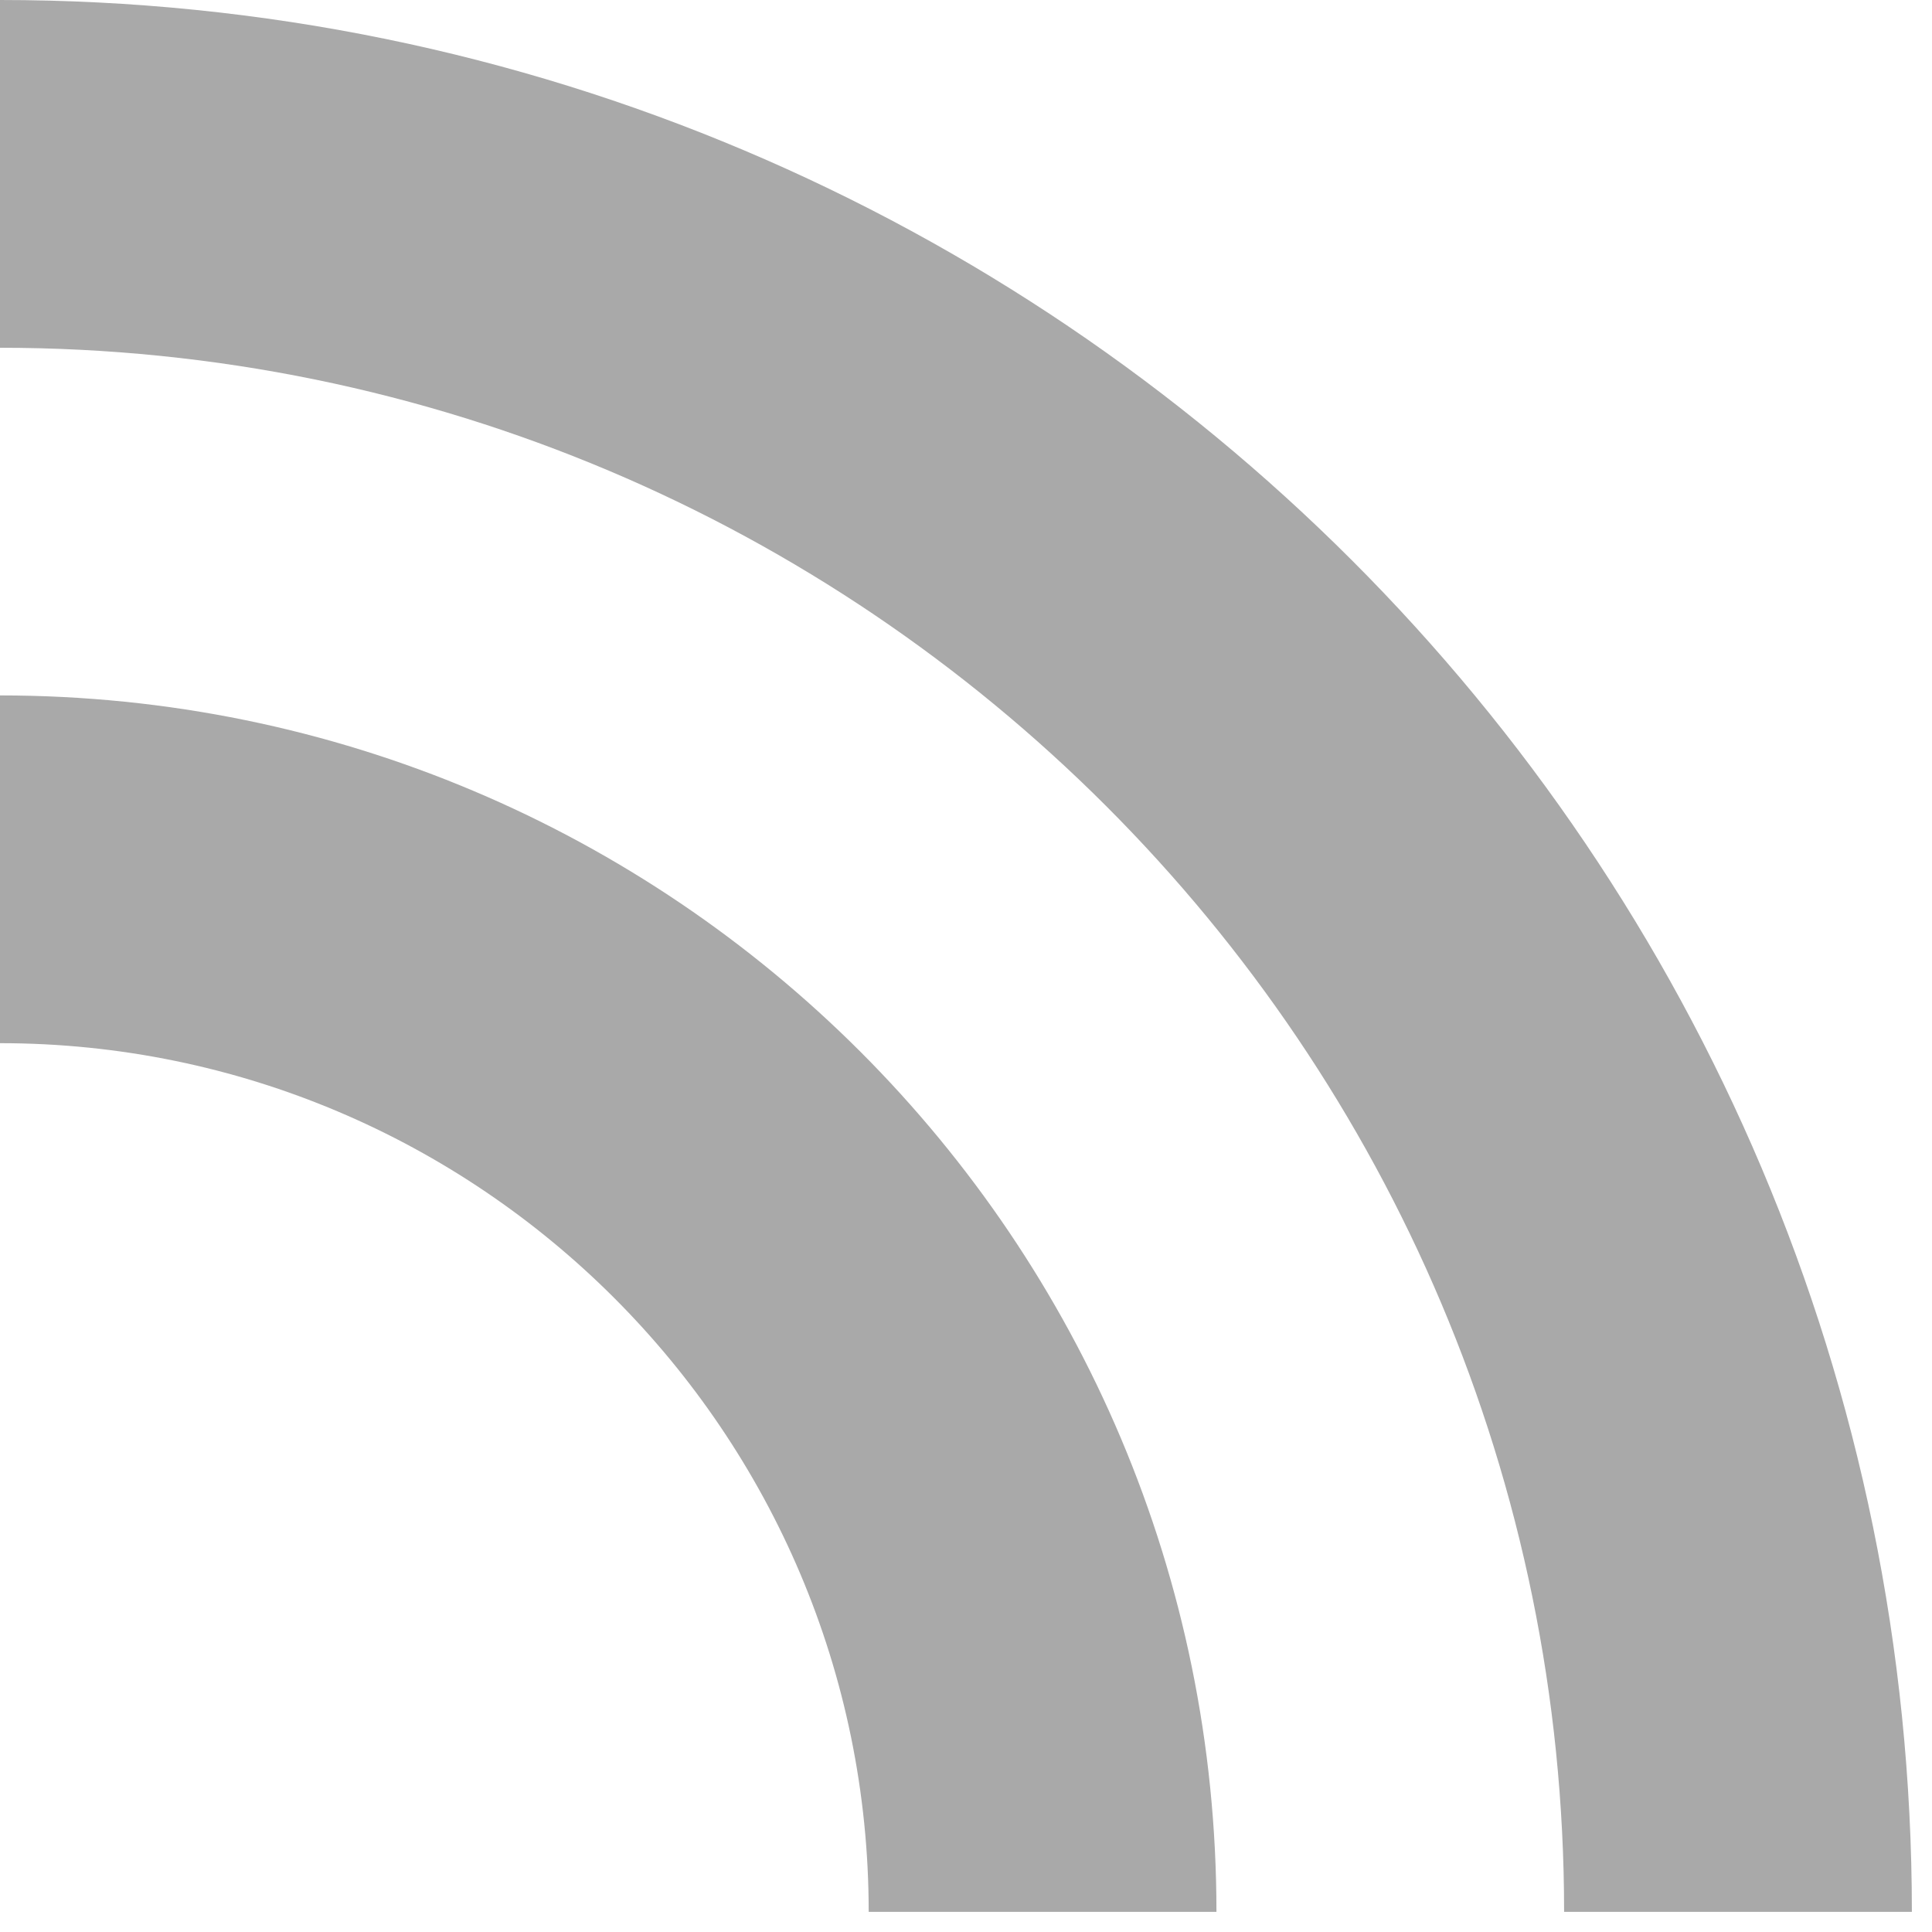
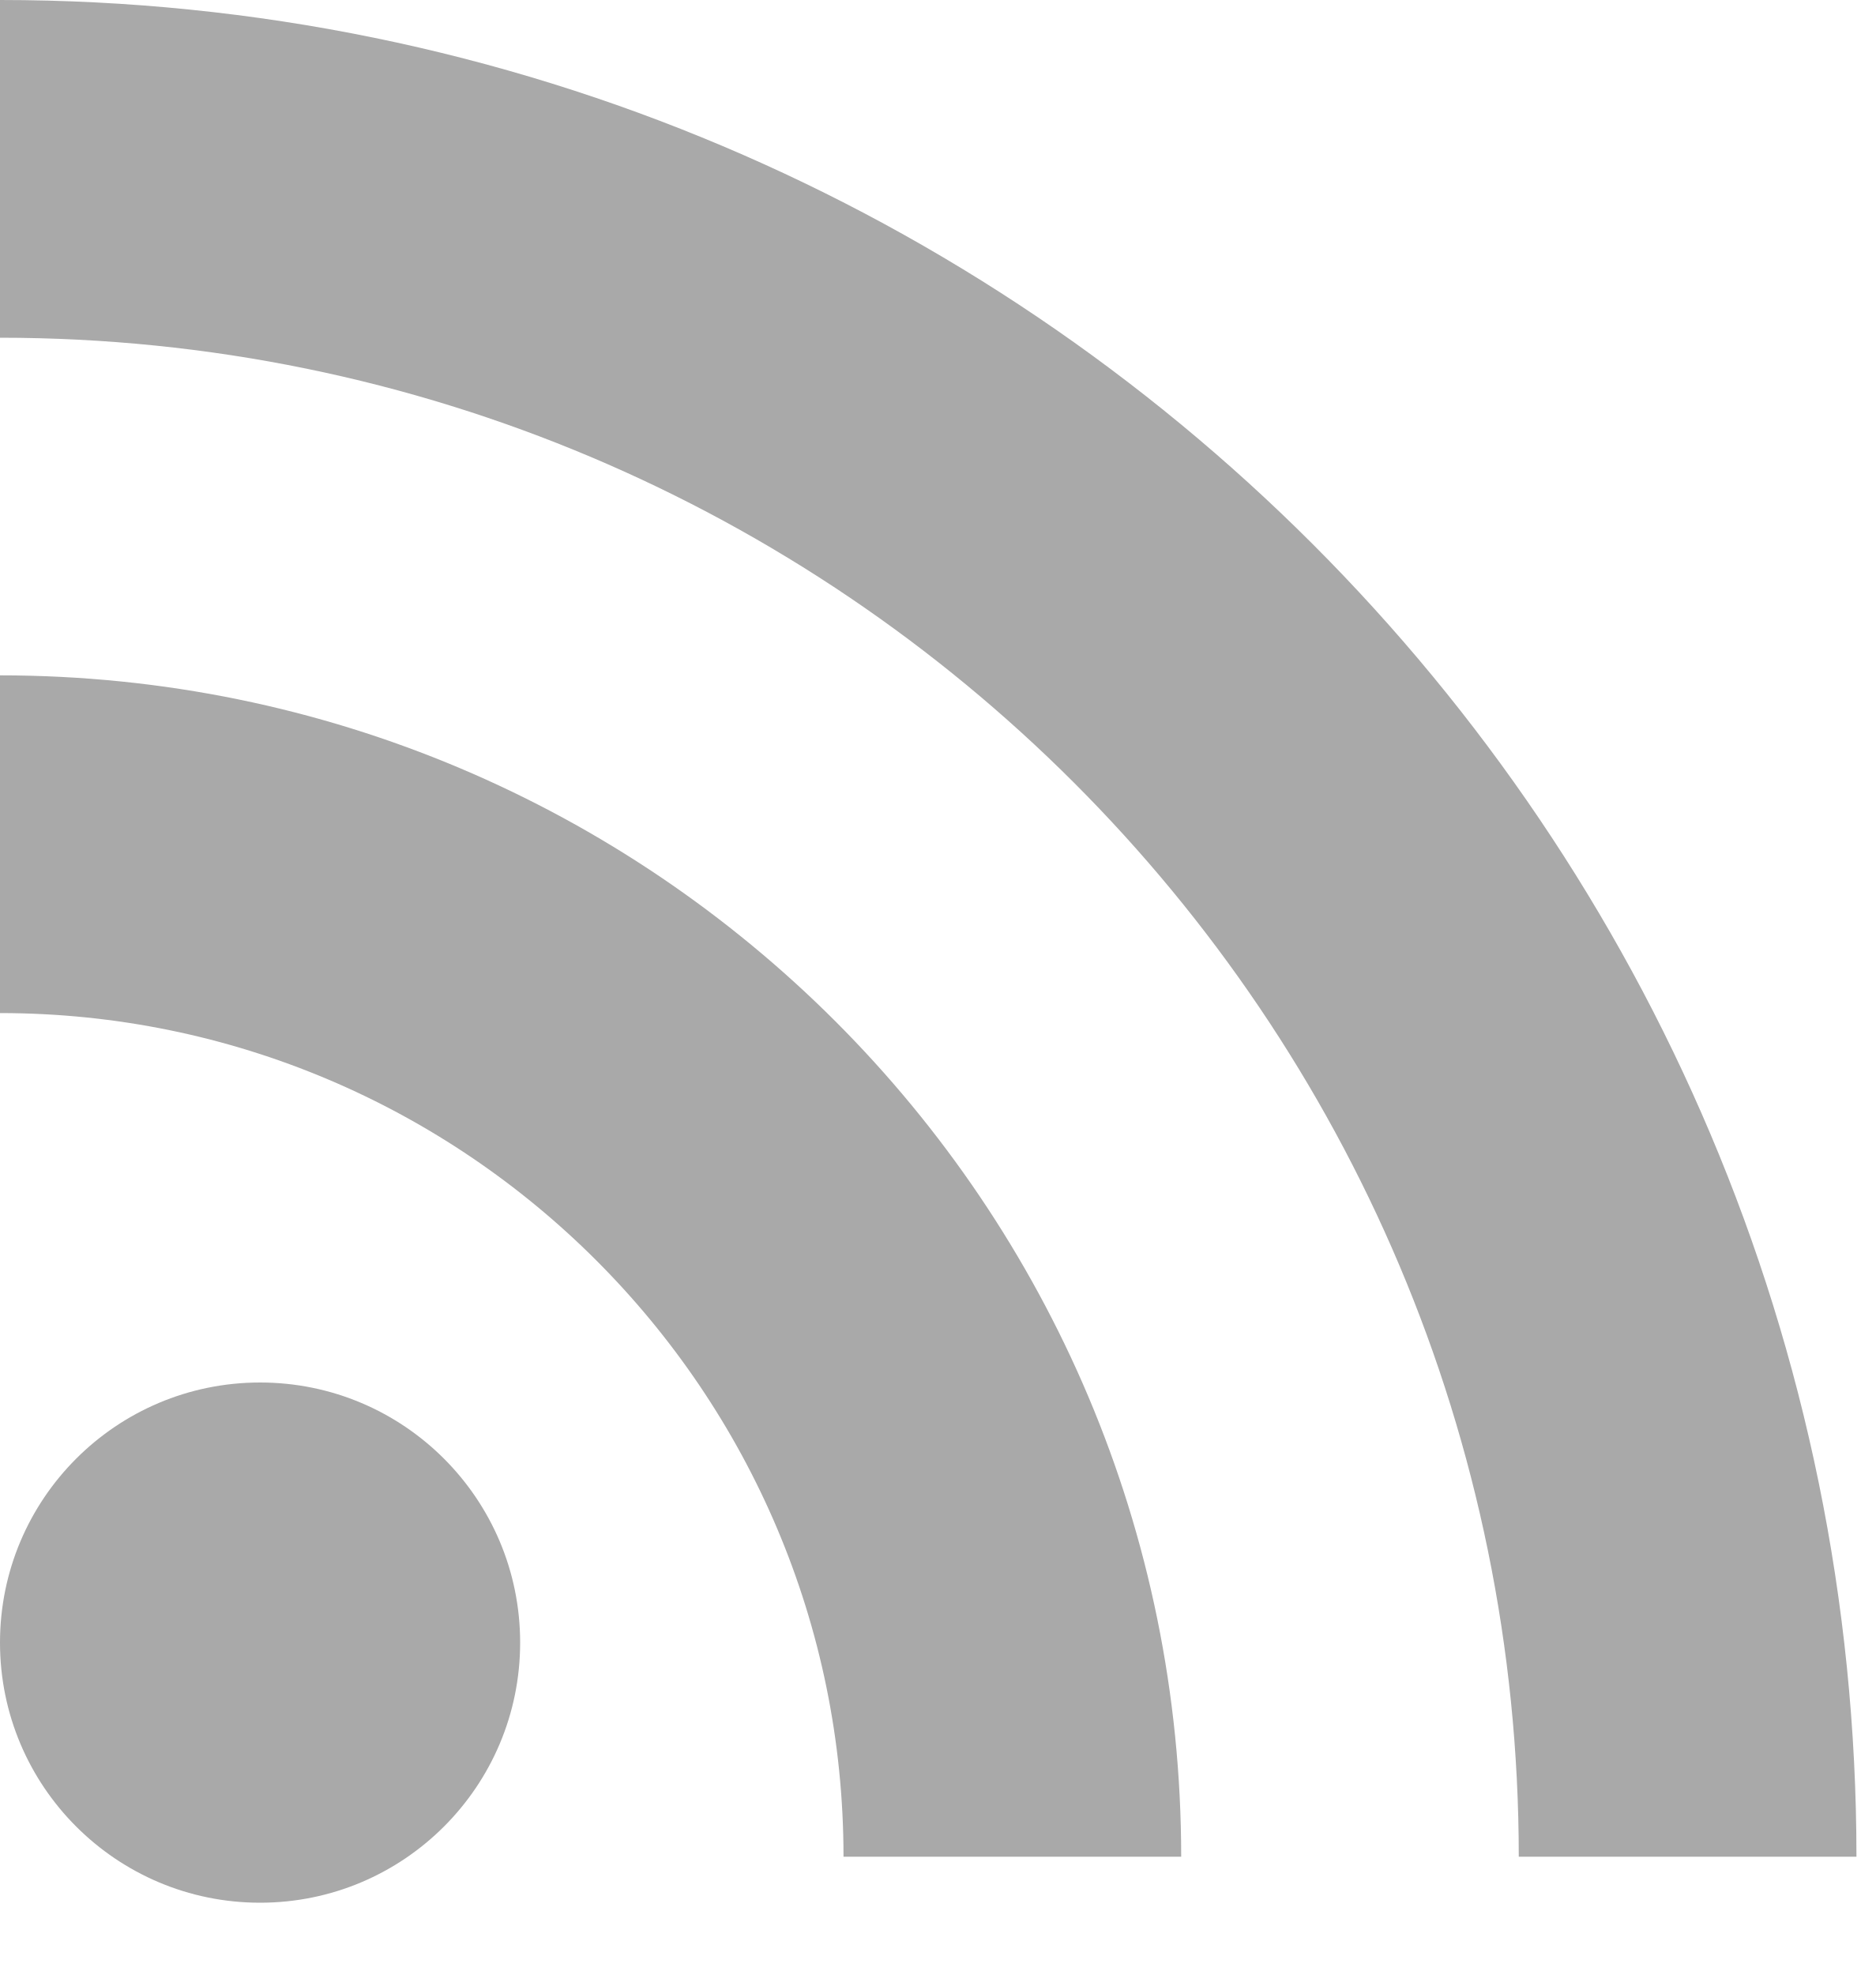
- <svg xmlns="http://www.w3.org/2000/svg" width="19" height="19" viewBox="0 0 19 19" fill="none">
+ <svg xmlns="http://www.w3.org/2000/svg" width="19" height="20" viewBox="0 0 19 20" fill="none">
+   <path d="M2.634 19.268C4.089 19.268 5.268 18.089 5.268 16.634C5.268 15.179 4.089 14 2.634 14C1.179 14 0 15.179 0 16.634C0 18.089 1.179 19.268 2.634 19.268Z" fill="#A9A9A9" />
  <path d="M0 0V3.42C8.495 3.42 15.382 10.307 15.382 18.802H18.802C18.802 8.422 10.38 0 0 0ZM0 6.839V10.259C4.713 10.259 8.543 14.089 8.543 18.802H11.963C11.963 12.192 6.61 6.839 0 6.839Z" fill="#A9A9A9" />
</svg>
